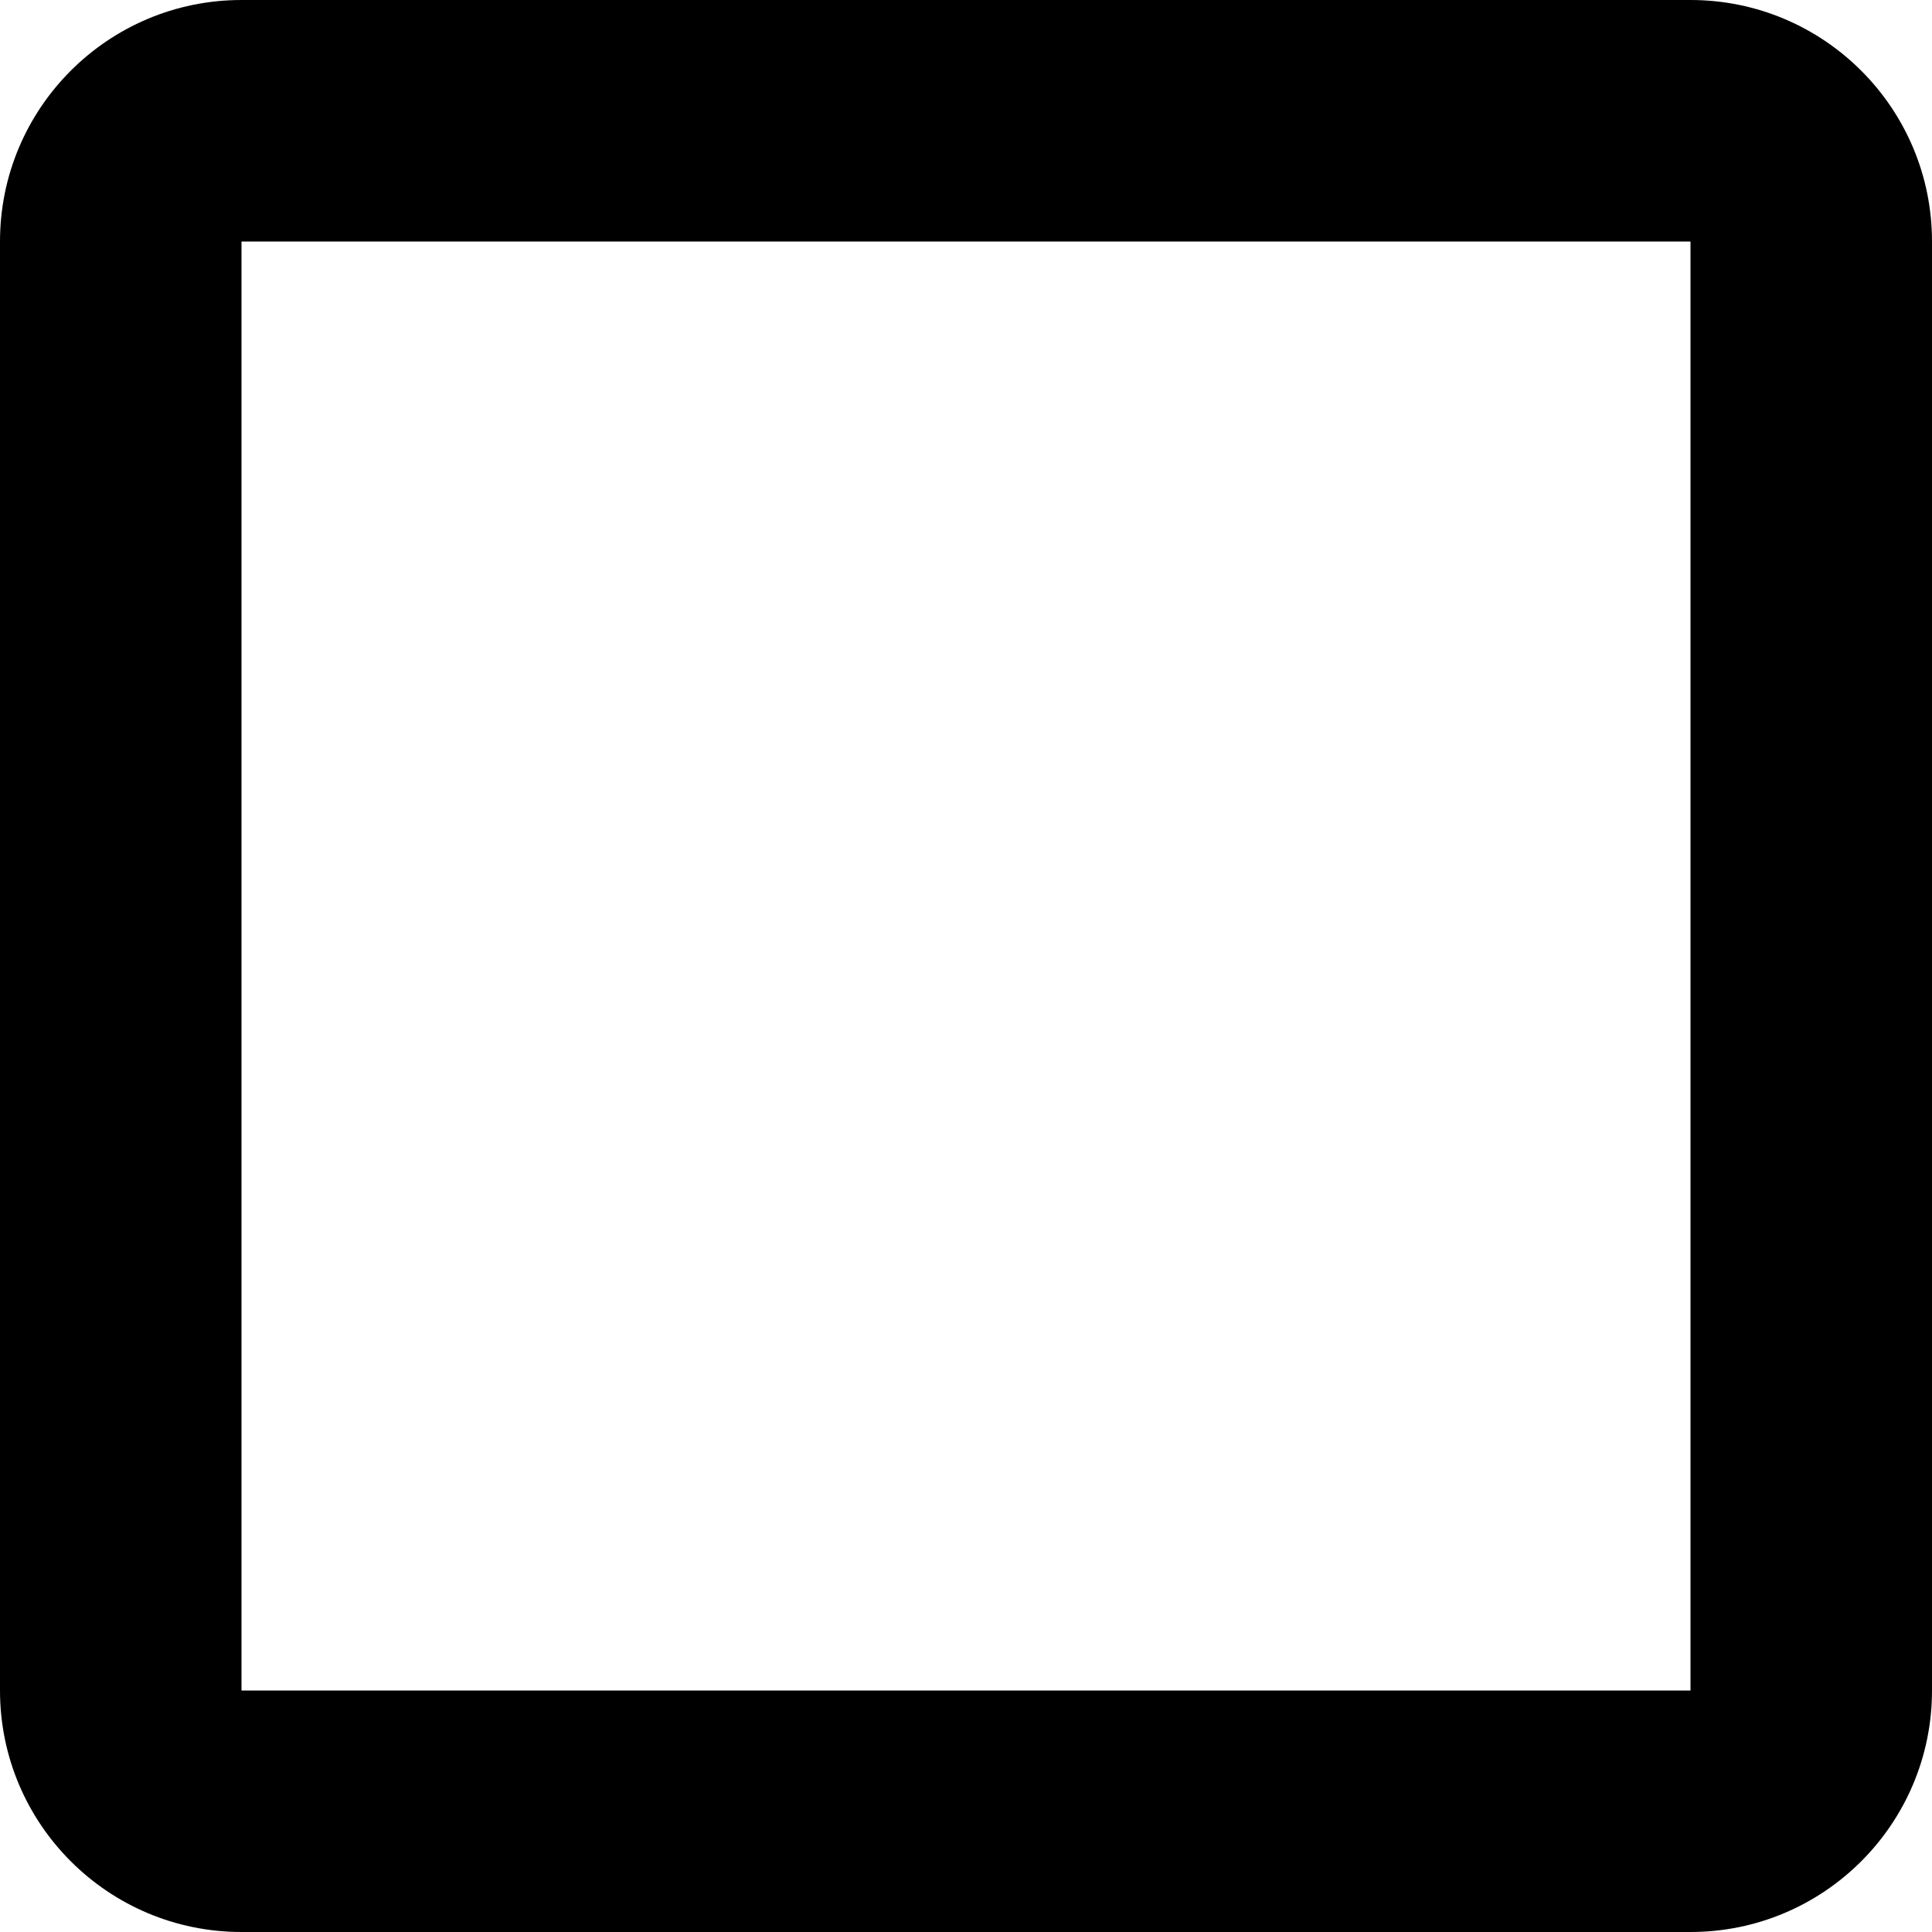
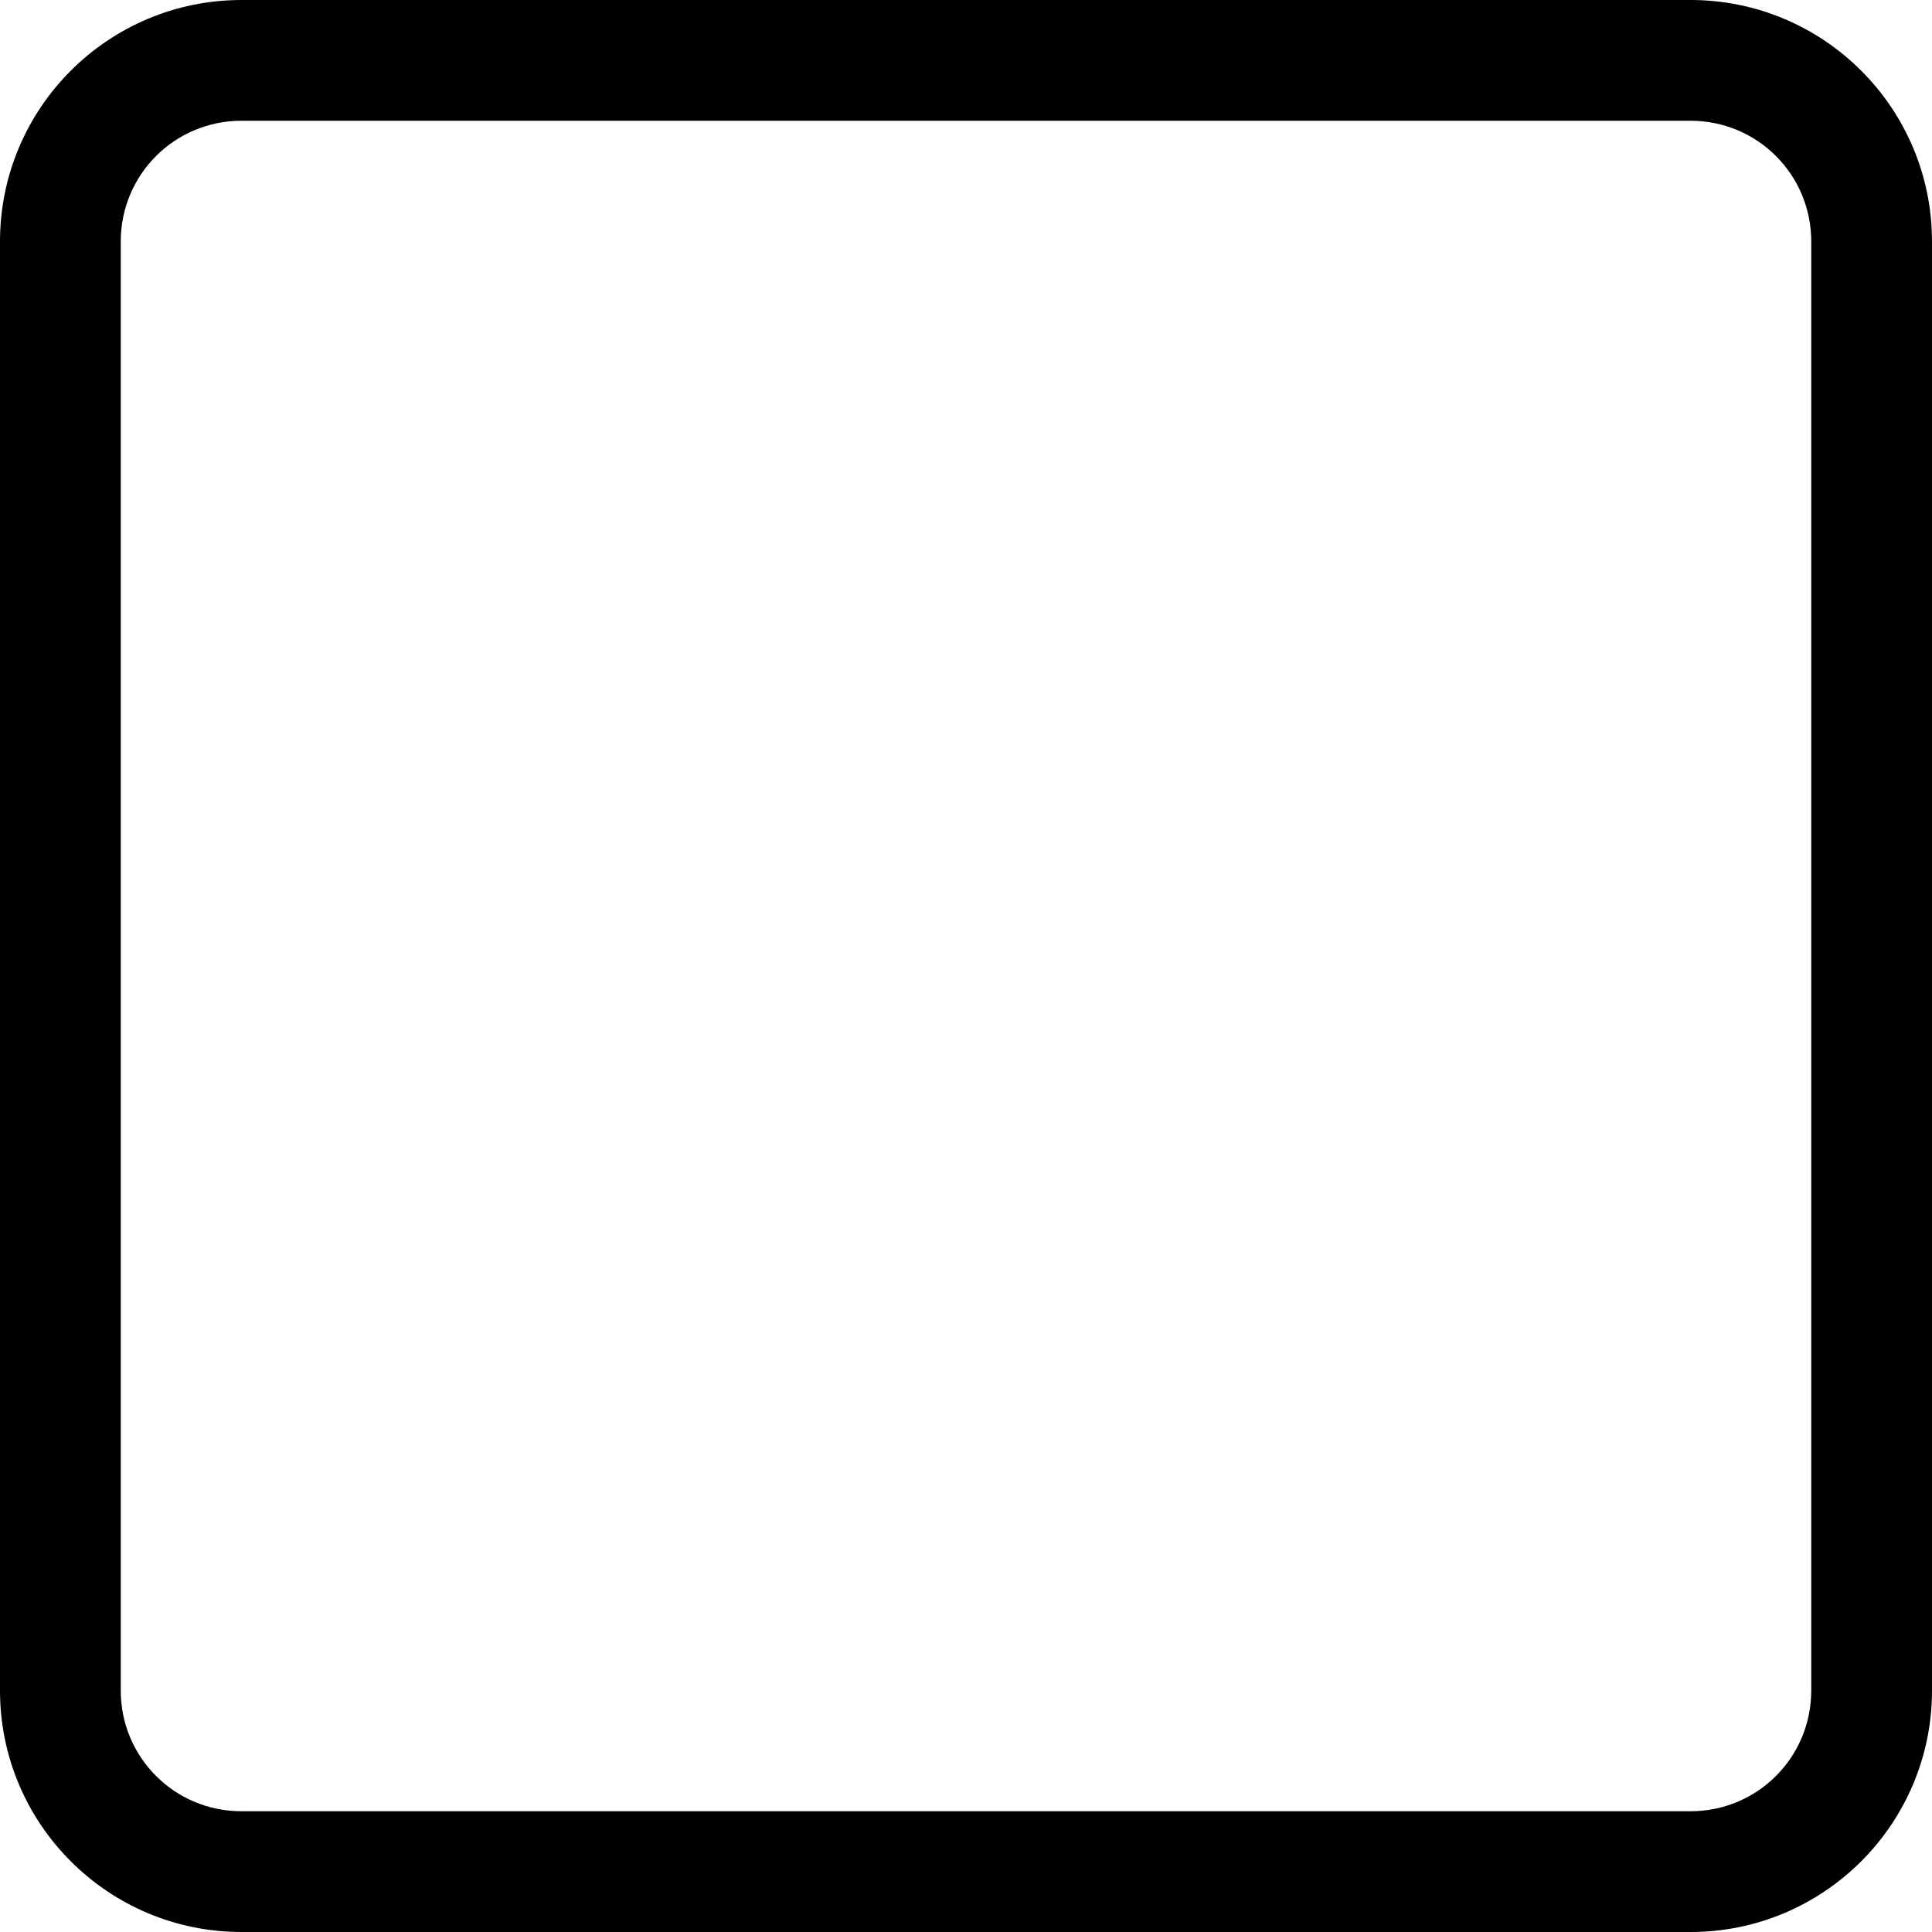
- <svg xmlns="http://www.w3.org/2000/svg" width="16" height="16" viewBox="0 0 16 16">
-   <path d="m2 0a2 2 0 0 0 -2 2v12a2 2 0 0 0 2 2h12a2 2 0 0 0 2 -2v-12a2 2 0 0 0 -2 -2h-12zm0 2h12v12h-12v-12z" />
+ <svg xmlns="http://www.w3.org/2000/svg" width="16" height="16" viewBox="0 0 16 16" version="1.1" id="svg4">
+   <defs id="defs8" />
+   <path d="M 2 0 A 2 2 0 0 0 0 2 L 0 14 A 2 2 0 0 0 2 16 L 14 16 A 2 2 0 0 0 16 14 L 16 2 A 2 2 0 0 0 14 0 L 2 0 z M 2 1 L 14 1 C 14.554 1 15 1.446 15 2 L 15 14 C 15 14.554 14.554 15 14 15 L 2 15 C 1.446 15 1 14.554 1 14 L 1 2 C 1 1.446 1.446 1 2 1 z " id="path2" />
</svg>
